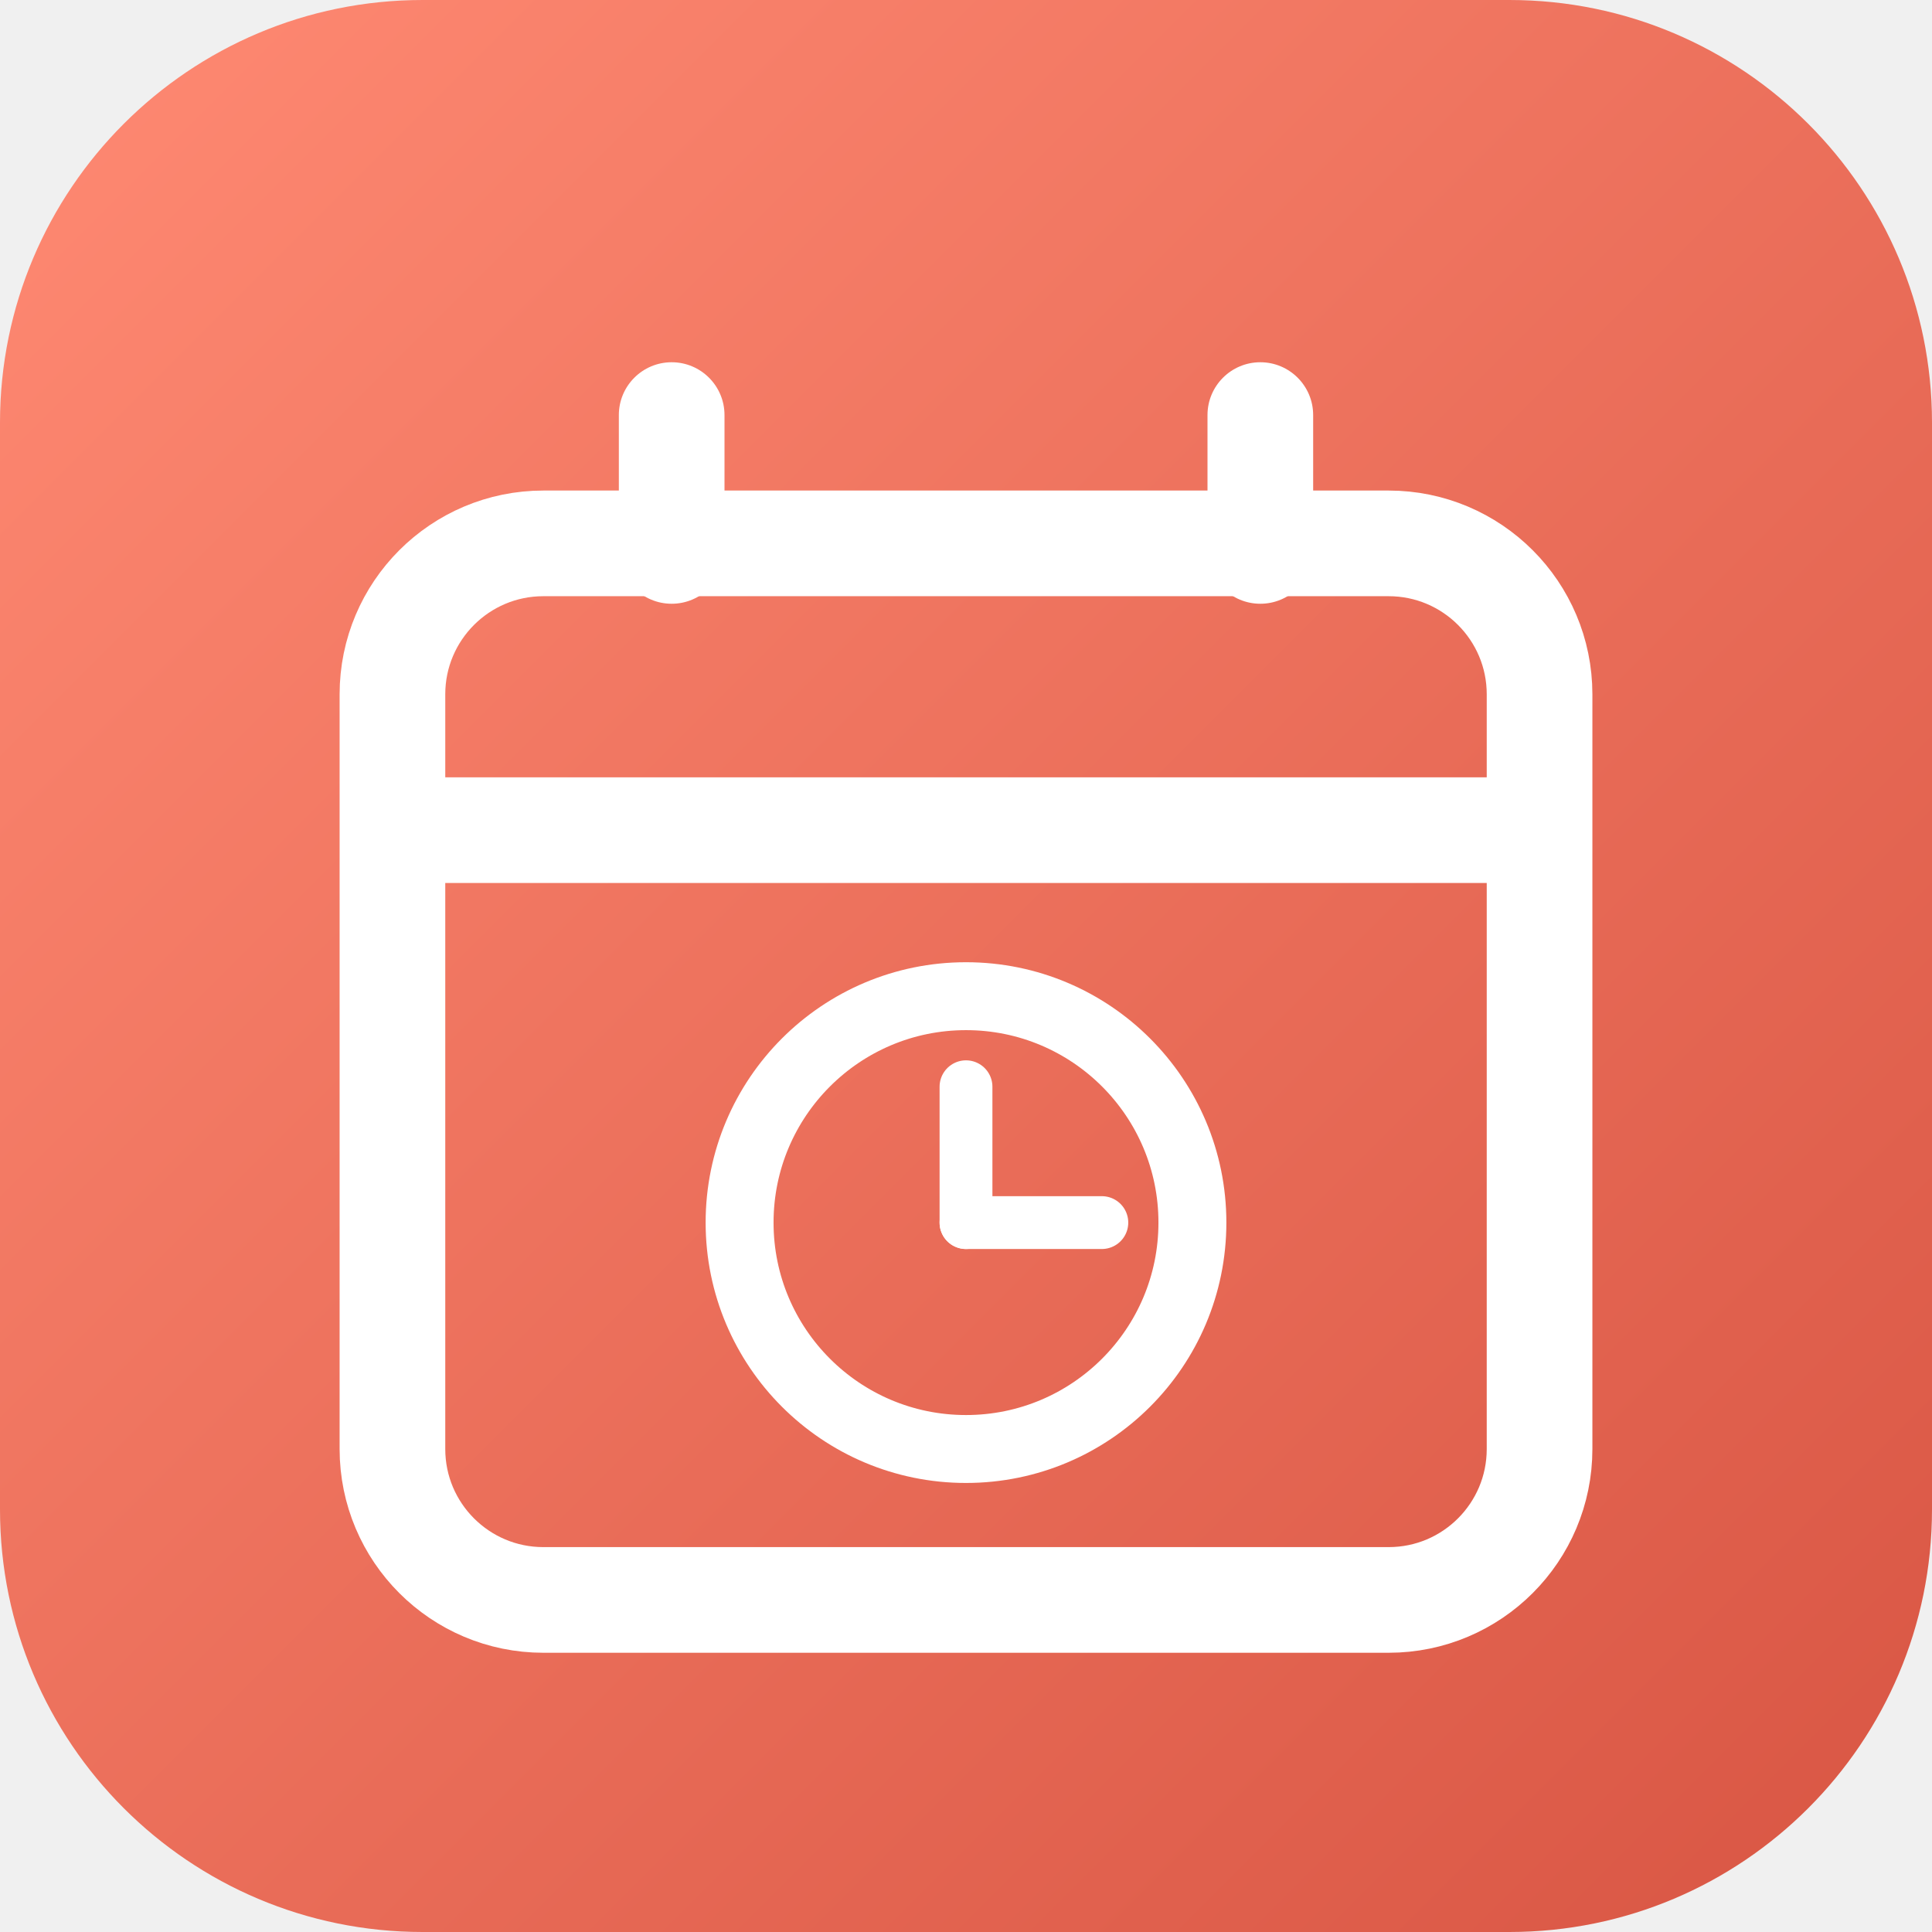
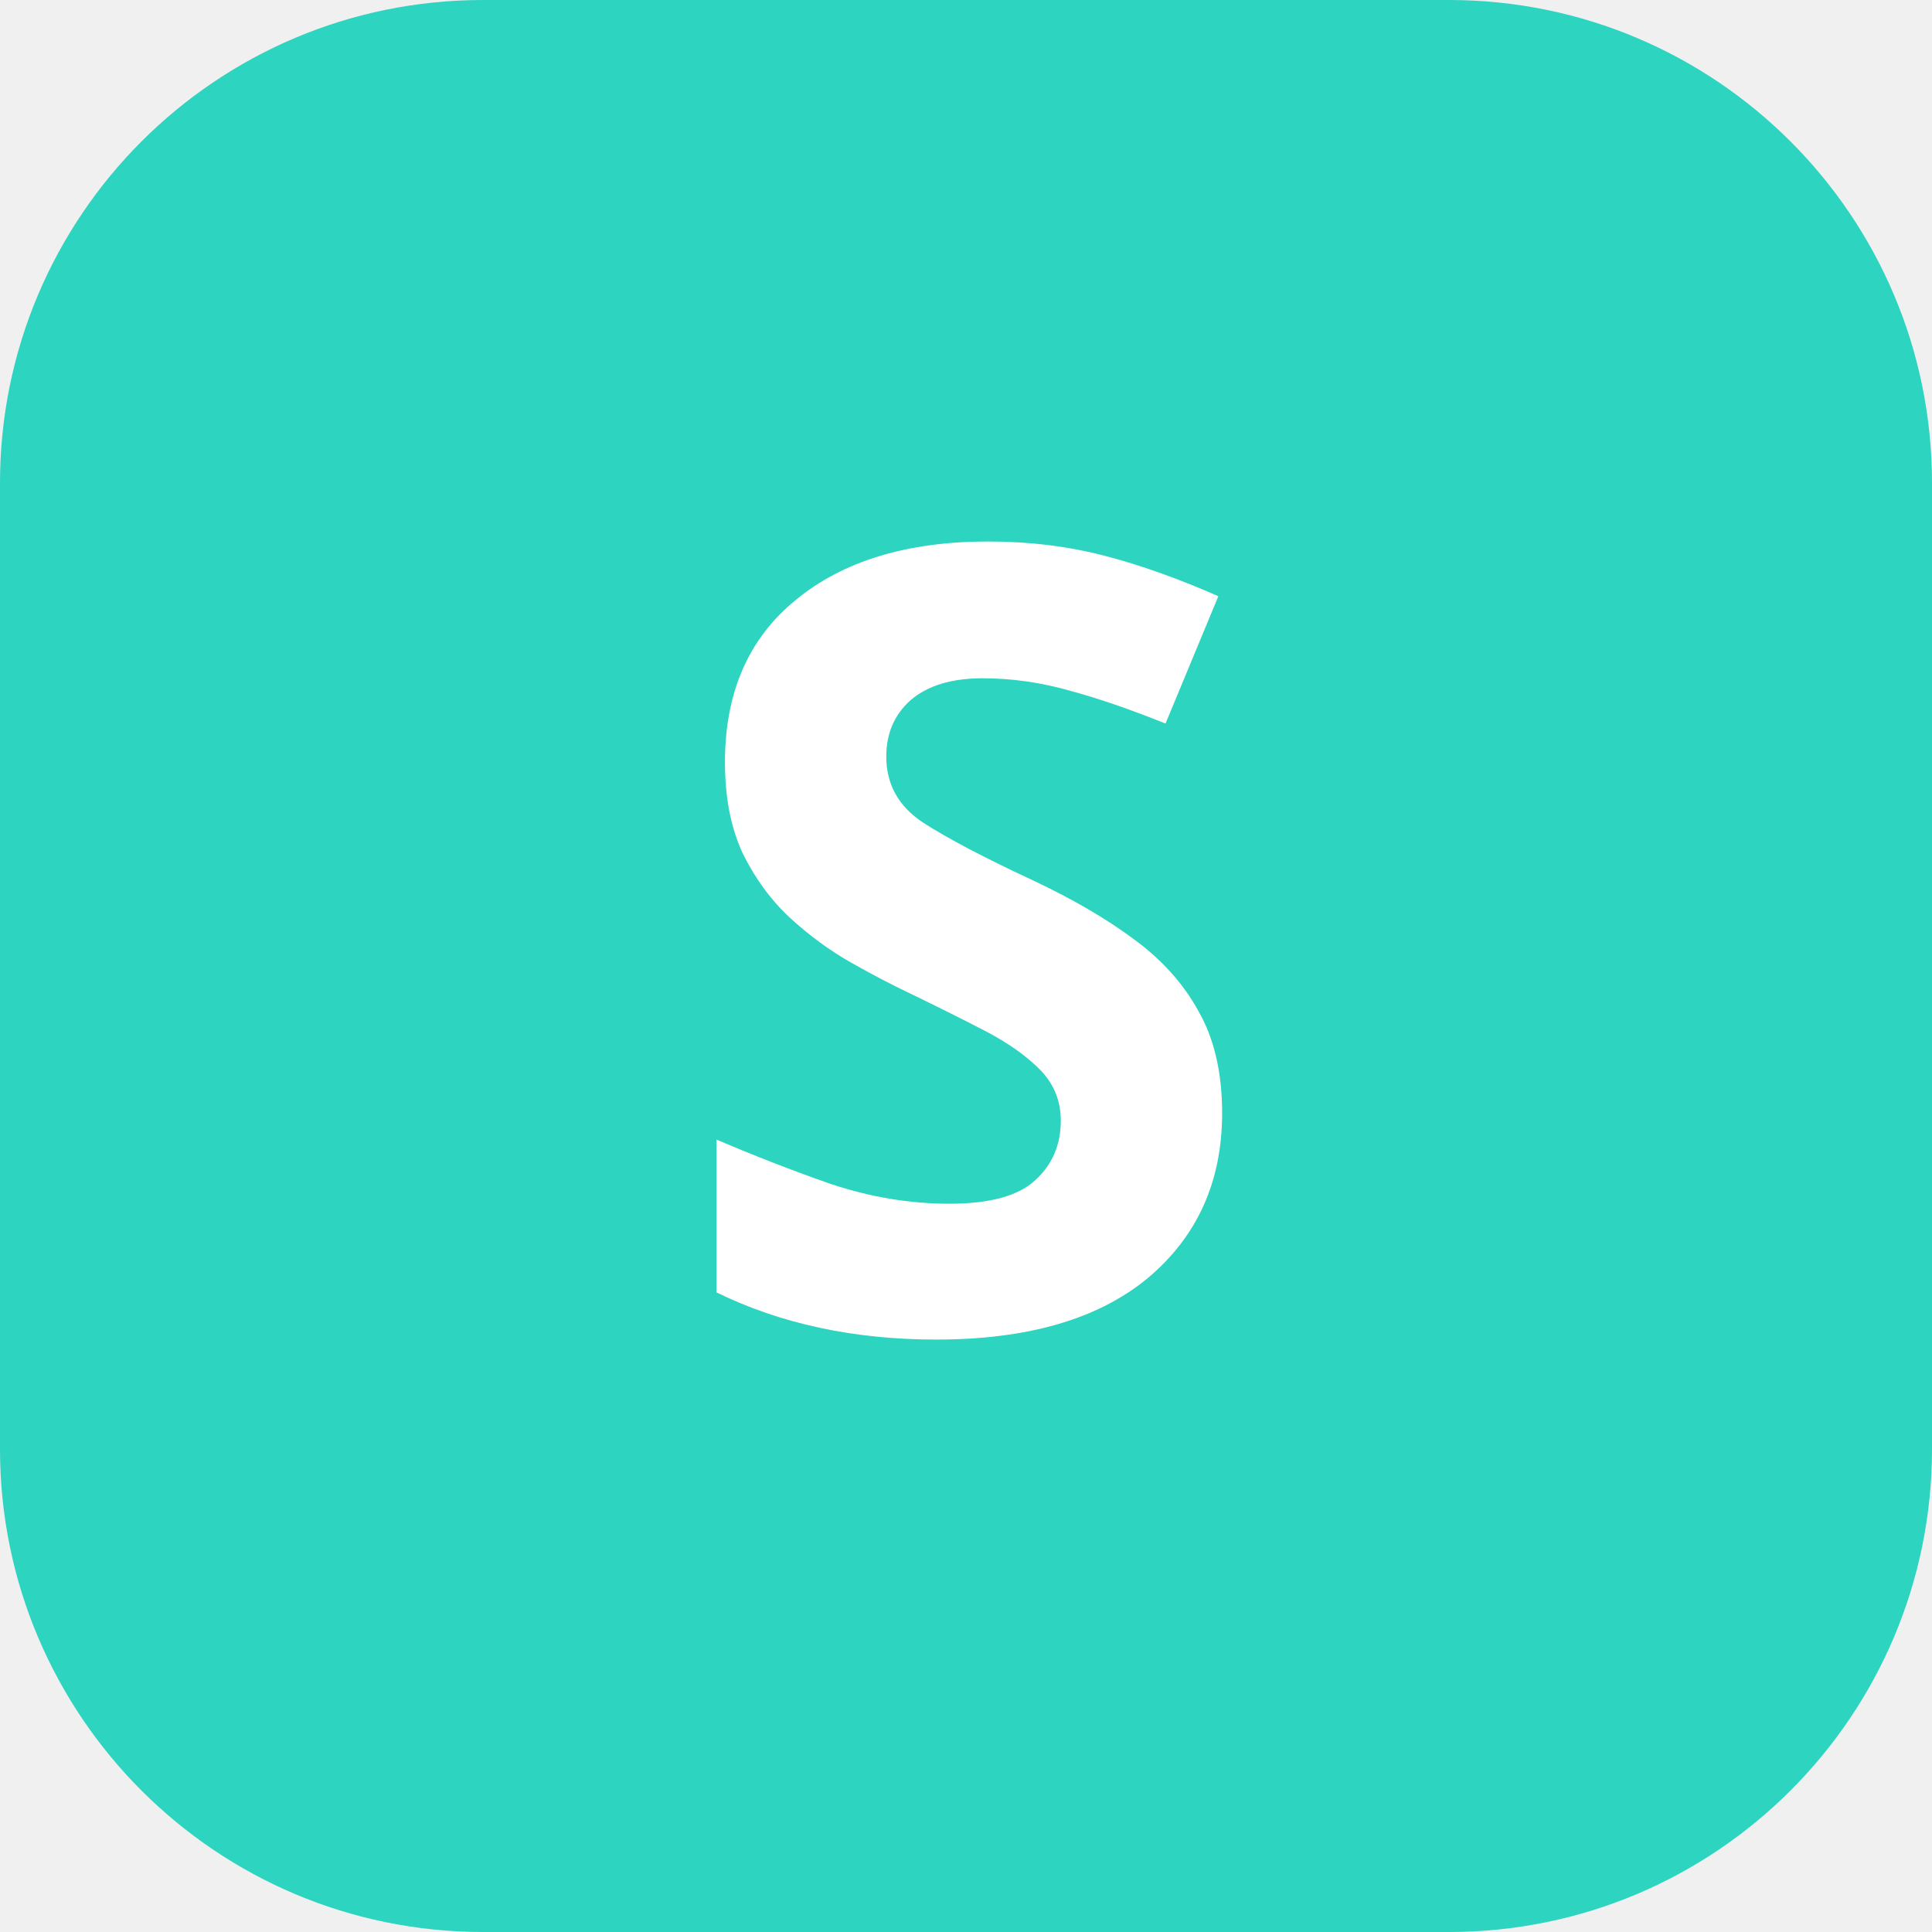
- <svg xmlns="http://www.w3.org/2000/svg" viewBox="0 0 256 256" role="img" aria-label="Shiftera">
-   <defs>
-     <linearGradient id="shifteraCoral" x1="0" y1="0" x2="1" y2="1">
-       <stop offset="0" stop-color="#FF8A73" />
-       <stop offset="1" stop-color="#D85543" />
-     </linearGradient>
-   </defs>
-   <rect x="0" y="0" width="256" height="256" rx="56" ry="56" fill="url(#shifteraCoral)" />
-   <rect x="82" y="48" width="14" height="32" rx="7" fill="#FFFFFF" />
-   <rect x="160" y="48" width="14" height="32" rx="7" fill="#FFFFFF" />
-   <rect x="52" y="72" width="152" height="140" rx="20" fill="none" stroke="#FFFFFF" stroke-width="14" />
-   <line x1="52" y1="110" x2="204" y2="110" stroke="#FFFFFF" stroke-width="14" />
-   <circle cx="128" cy="162" r="30" fill="none" stroke="#FFFFFF" stroke-width="9" />
-   <line x1="128" y1="162" x2="128" y2="144" stroke="#FFFFFF" stroke-width="7" stroke-linecap="round" />
-   <line x1="128" y1="162" x2="146" y2="162" stroke="#FFFFFF" stroke-width="7" stroke-linecap="round" />
+ <svg xmlns="http://www.w3.org/2000/svg" viewBox="0 0 32 32">
+   <rect width="32" height="32" rx="8" fill="#2dd4bf" />
+   <text x="16" y="22" text-anchor="middle" font-family="system-ui" font-size="18" font-weight="700" fill="white">S</text>
</svg>
